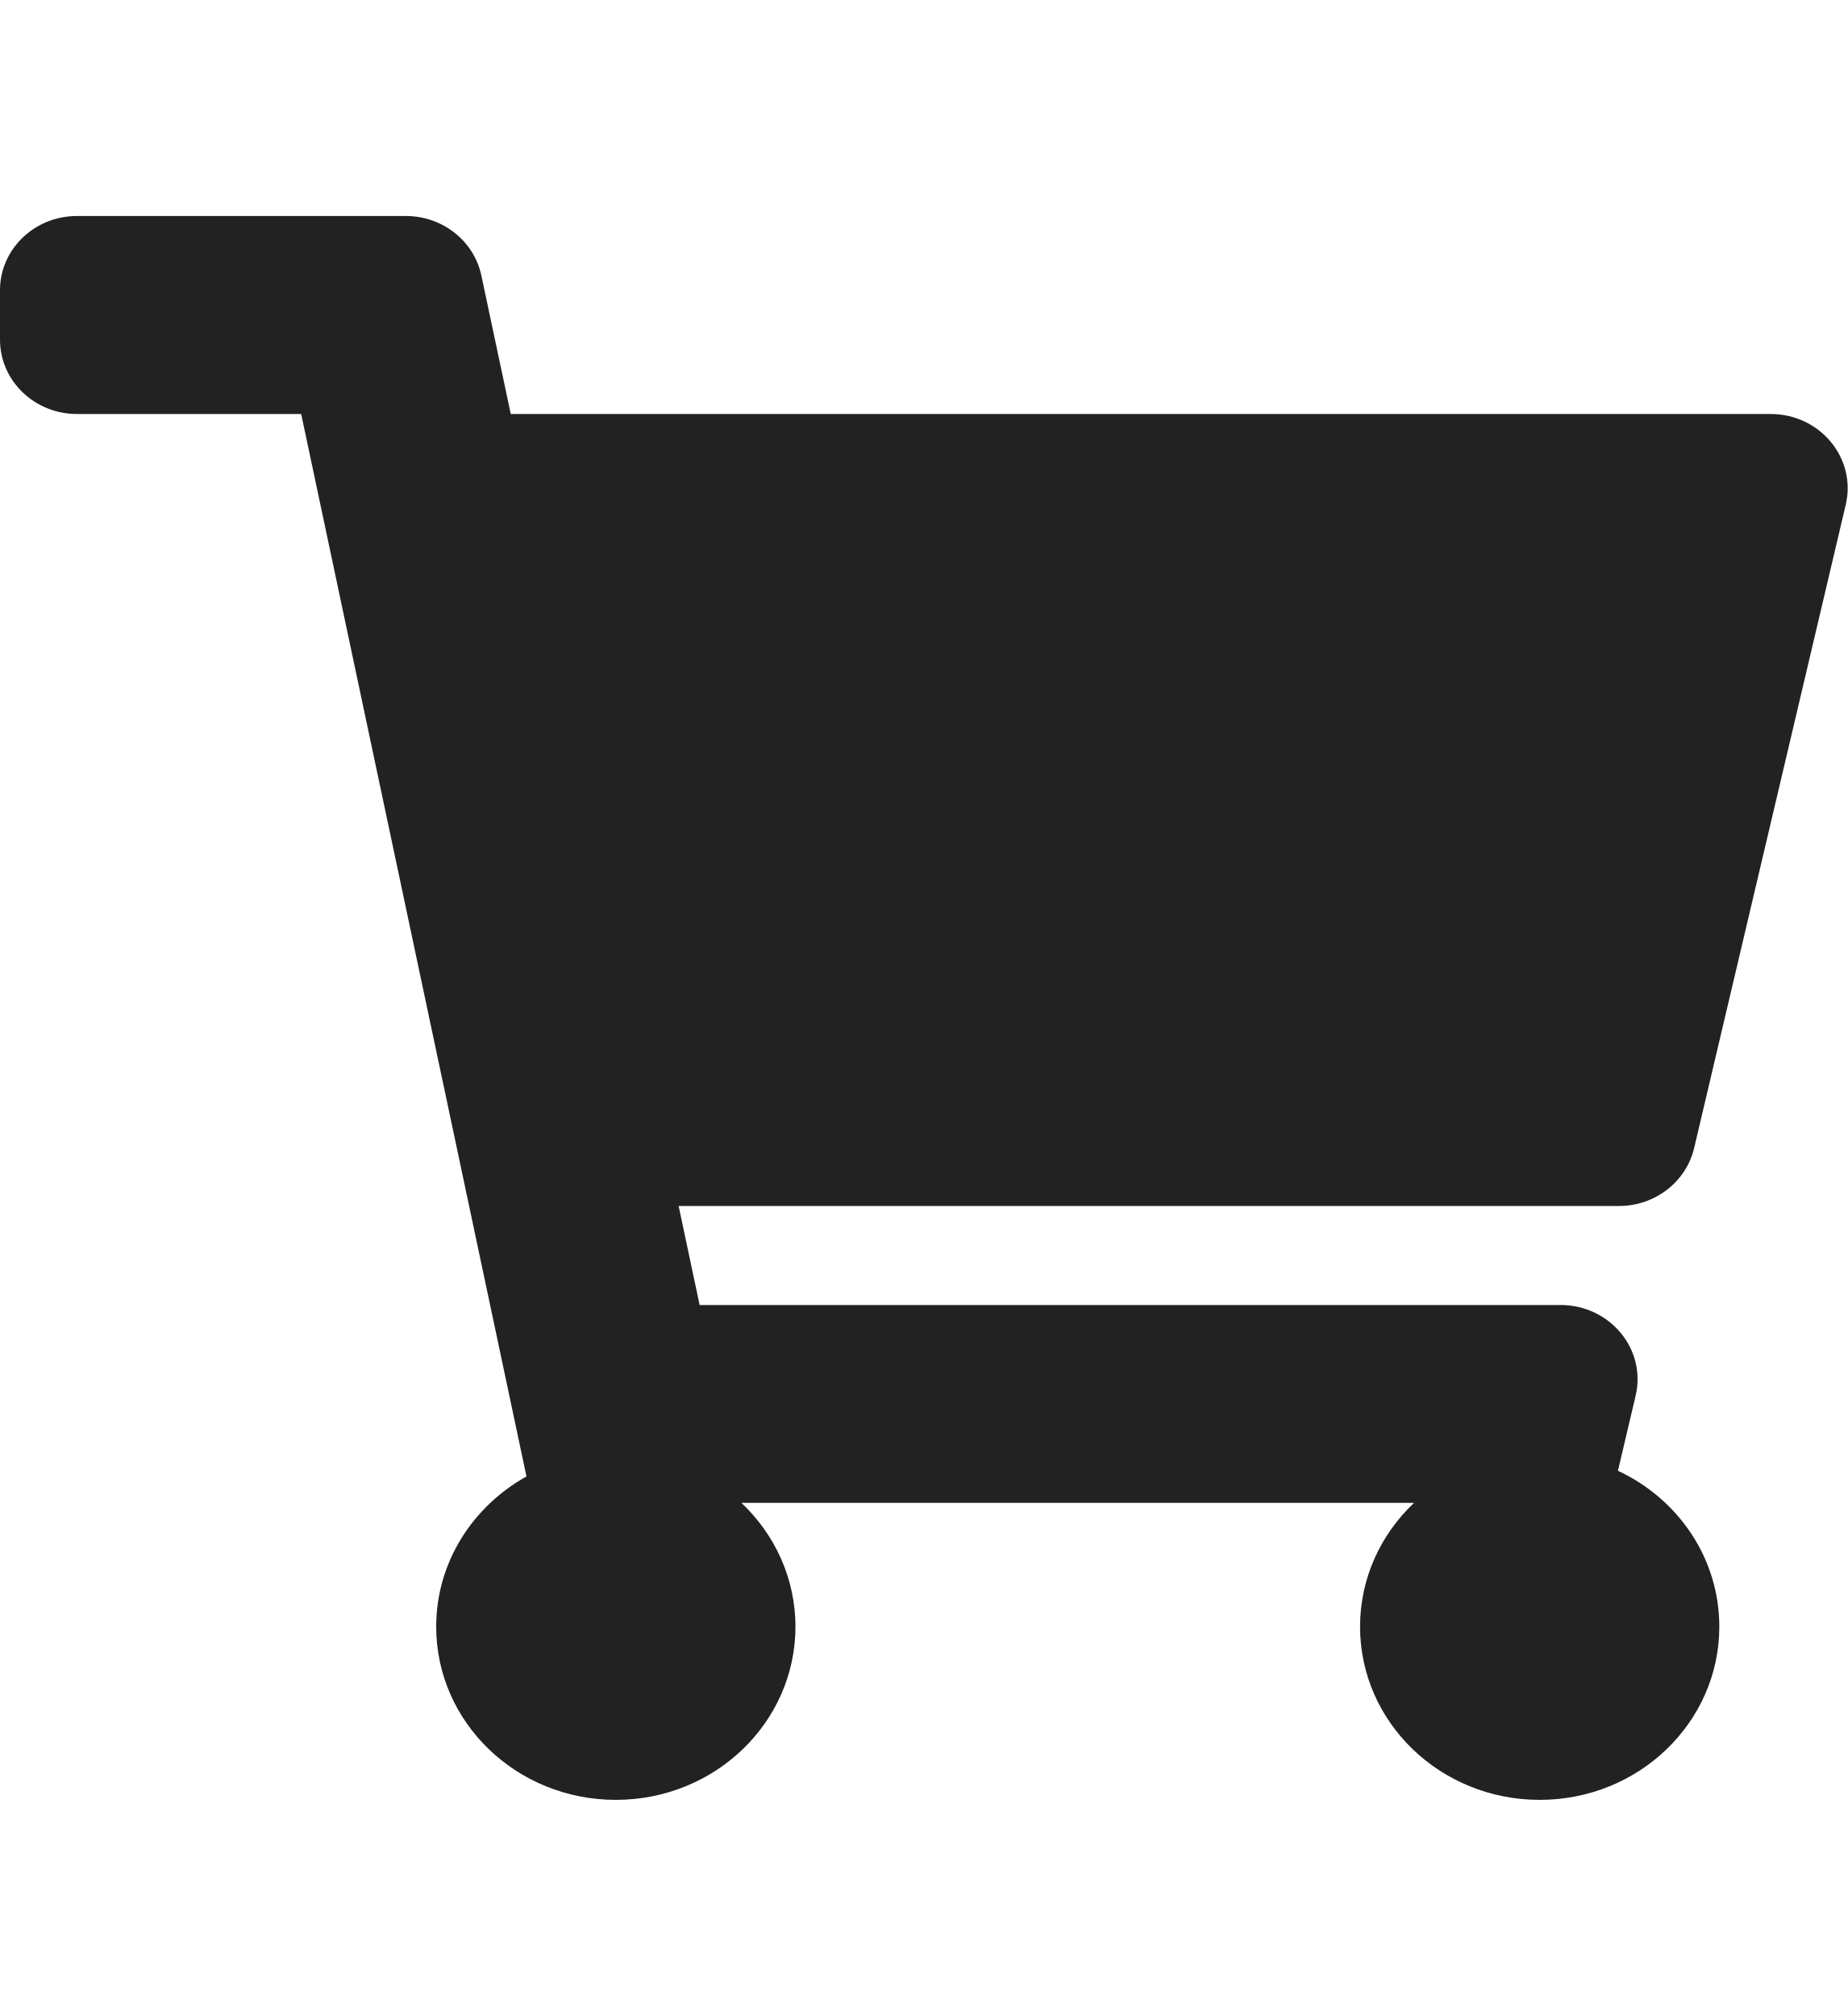
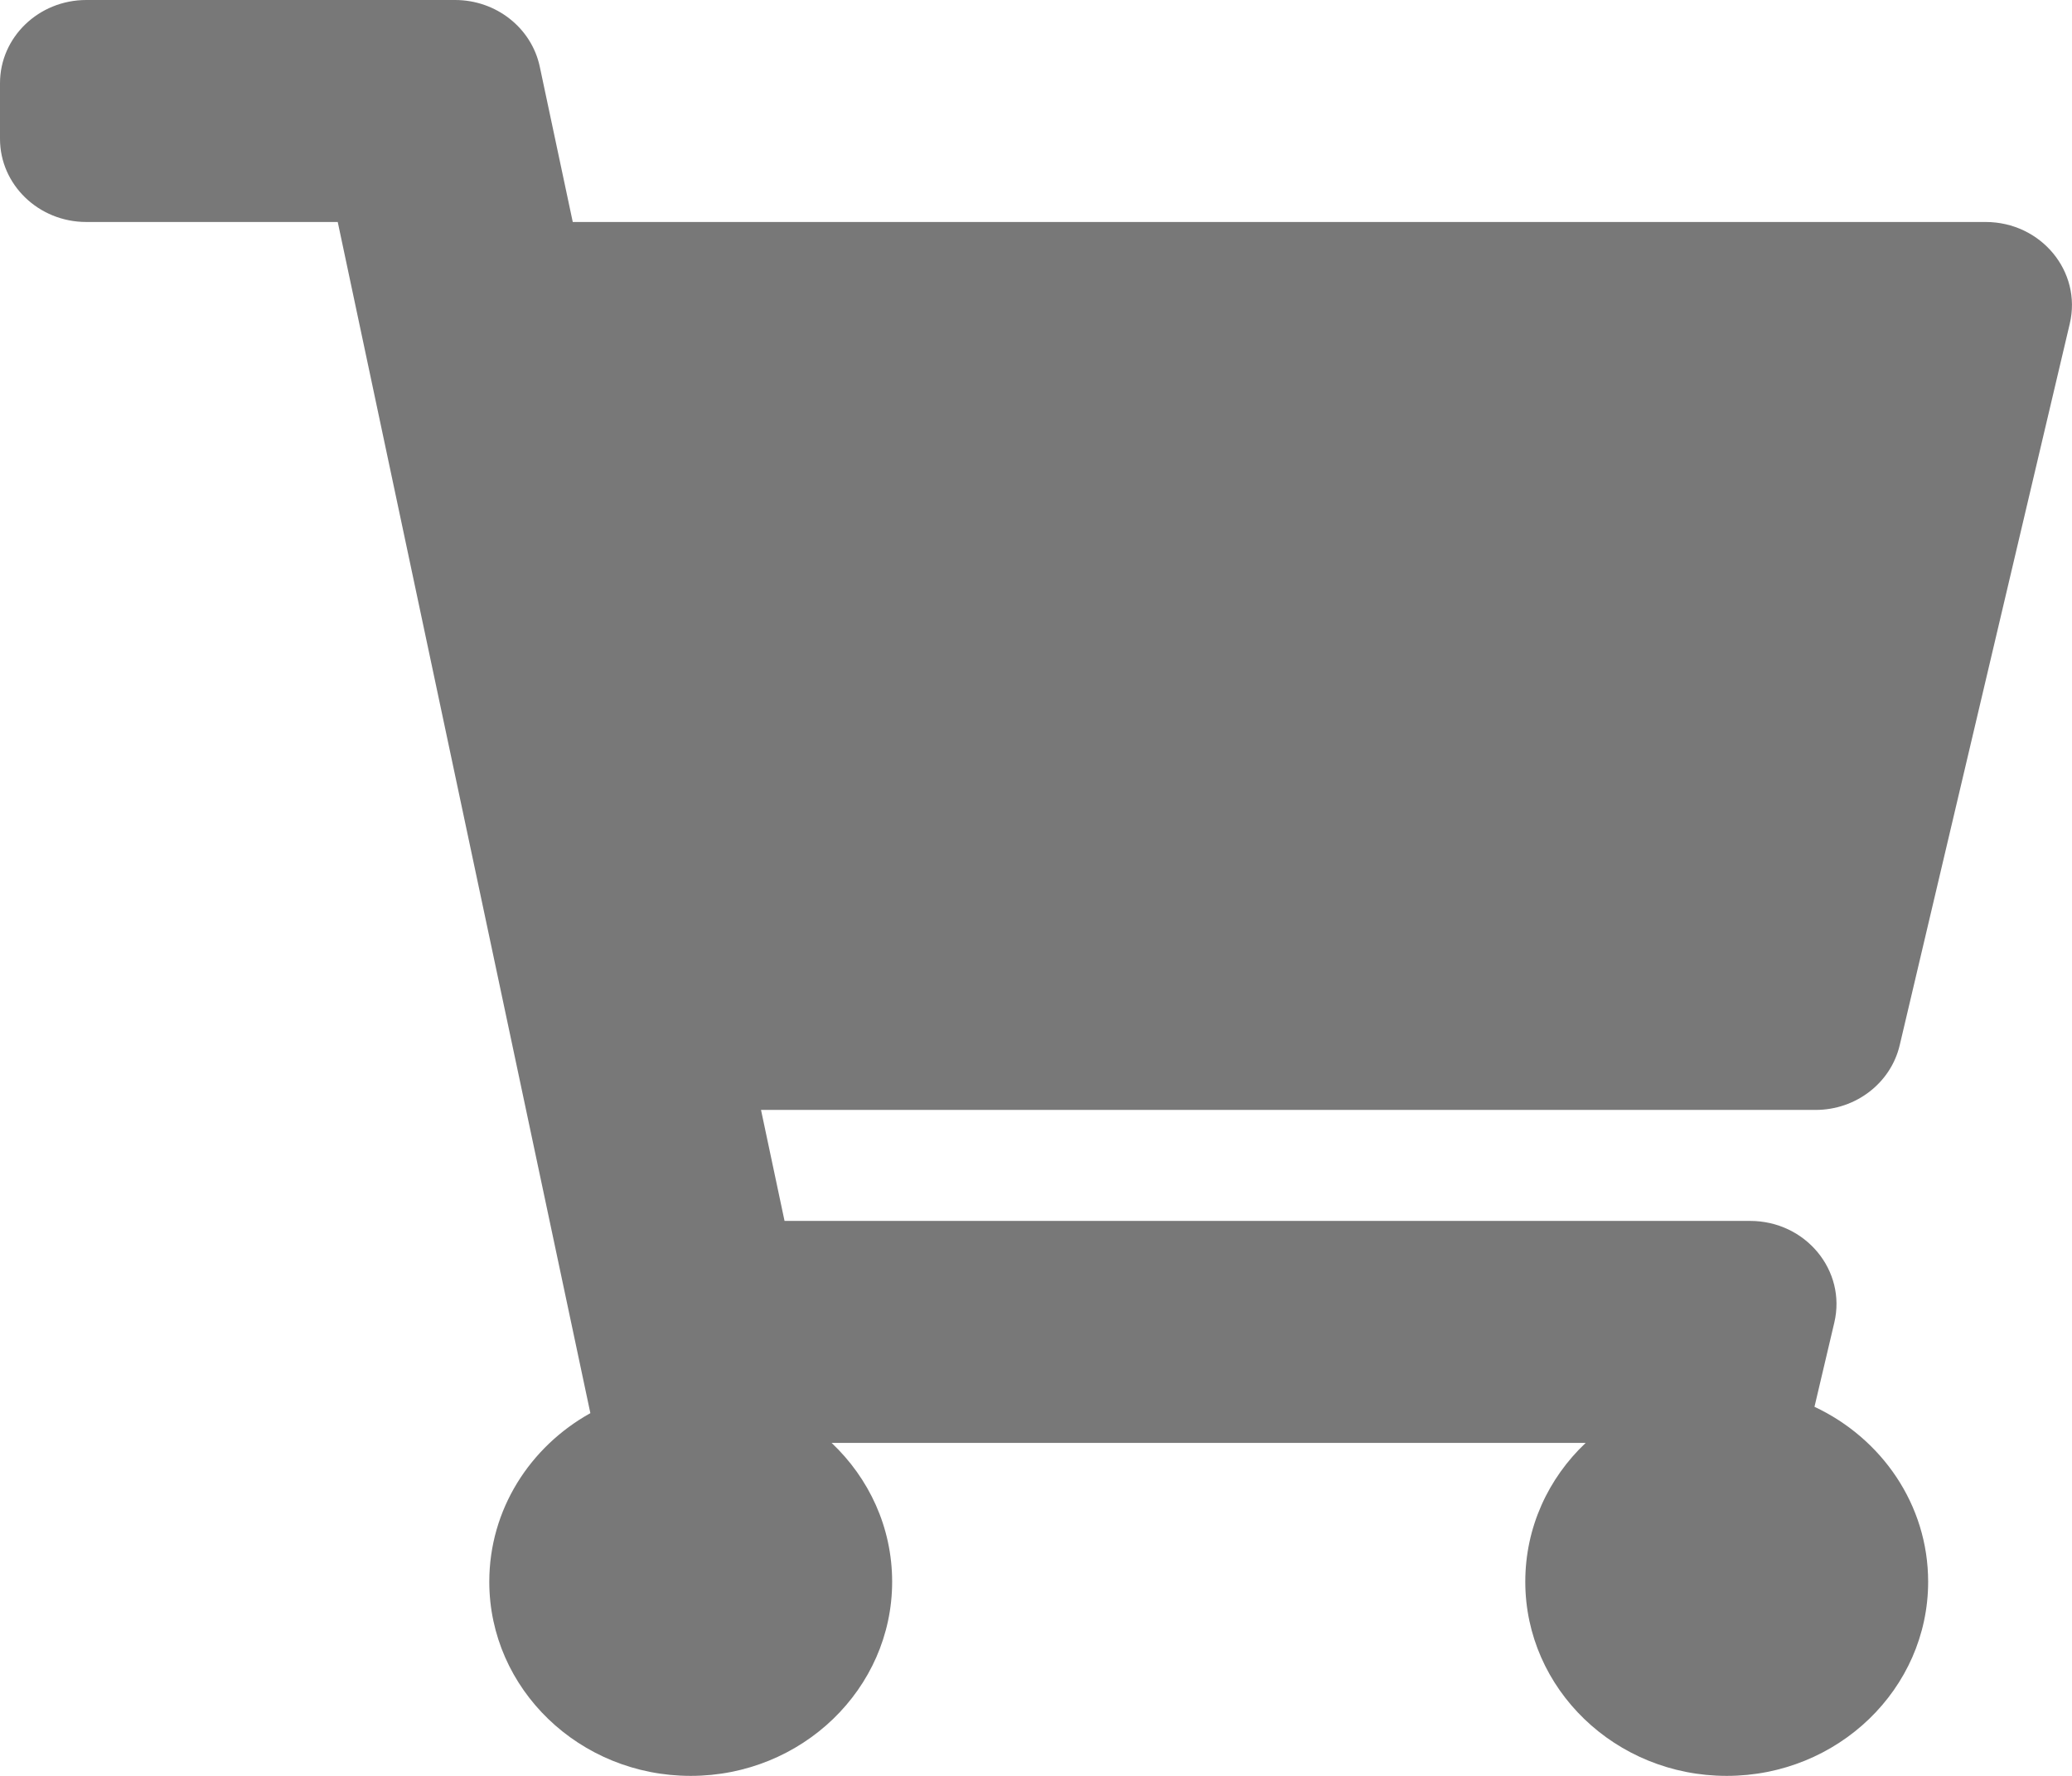
- <svg xmlns="http://www.w3.org/2000/svg" id="cart" width="11" height="12" viewBox="0 0 14 12" fill="none">
-   <path d="M12.836 7.062l1.149-4.875c.083-.352-.195-.687-.569-.687H3.87L3.647.45C3.591.188 3.352 0 3.075 0H.583C.261 0 0 .252 0 .562v.375C0 1.248.261 1.5.583 1.5H2.282L3.989 9.549c-.408.227-.684.651-.684 1.138 0 .725.609 1.312 1.361 1.312s1.361-.588 1.361-1.312c0-.367-.157-.699-.409-.938h5.096c-.252.238-.409.57-.409.938 0 .725.609 1.312 1.361 1.312.752 0 1.361-.588 1.361-1.312 0-.52-.313-.969-.768-1.181l.134-.569c.083-.352-.195-.687-.569-.687H5.301l-.159-.75h7.125c.272 0 .508-.182.569-.438z" fill="#222" />
+ <svg xmlns="http://www.w3.org/2000/svg" id="cart" width="14" height="12" viewBox="0 0 14 12" fill="none">
+   <path d="M12.836 7.062L13.985 2.187C14.068 1.835 13.791 1.5 13.416 1.5H3.87L3.647 0.45C3.591 0.188 3.352 0 3.075 0H0.583C0.261 0 0 0.252 0 0.562V0.938C0 1.248 0.261 1.5 0.583 1.5H2.282L3.989 9.549C3.581 9.776 3.306 10.2 3.306 10.688C3.306 11.412 3.915 12 4.667 12C5.418 12 6.028 11.412 6.028 10.688C6.028 10.32 5.871 9.988 5.619 9.75H10.714C10.462 9.988 10.306 10.32 10.306 10.688C10.306 11.412 10.915 12 11.667 12C12.418 12 13.028 11.412 13.028 10.688C13.028 10.168 12.714 9.719 12.26 9.506L12.394 8.937C12.477 8.585 12.2 8.25 11.825 8.25H5.301L5.142 7.5H12.267C12.54 7.5 12.776 7.318 12.836 7.062Z" fill="#787878" />
</svg>
